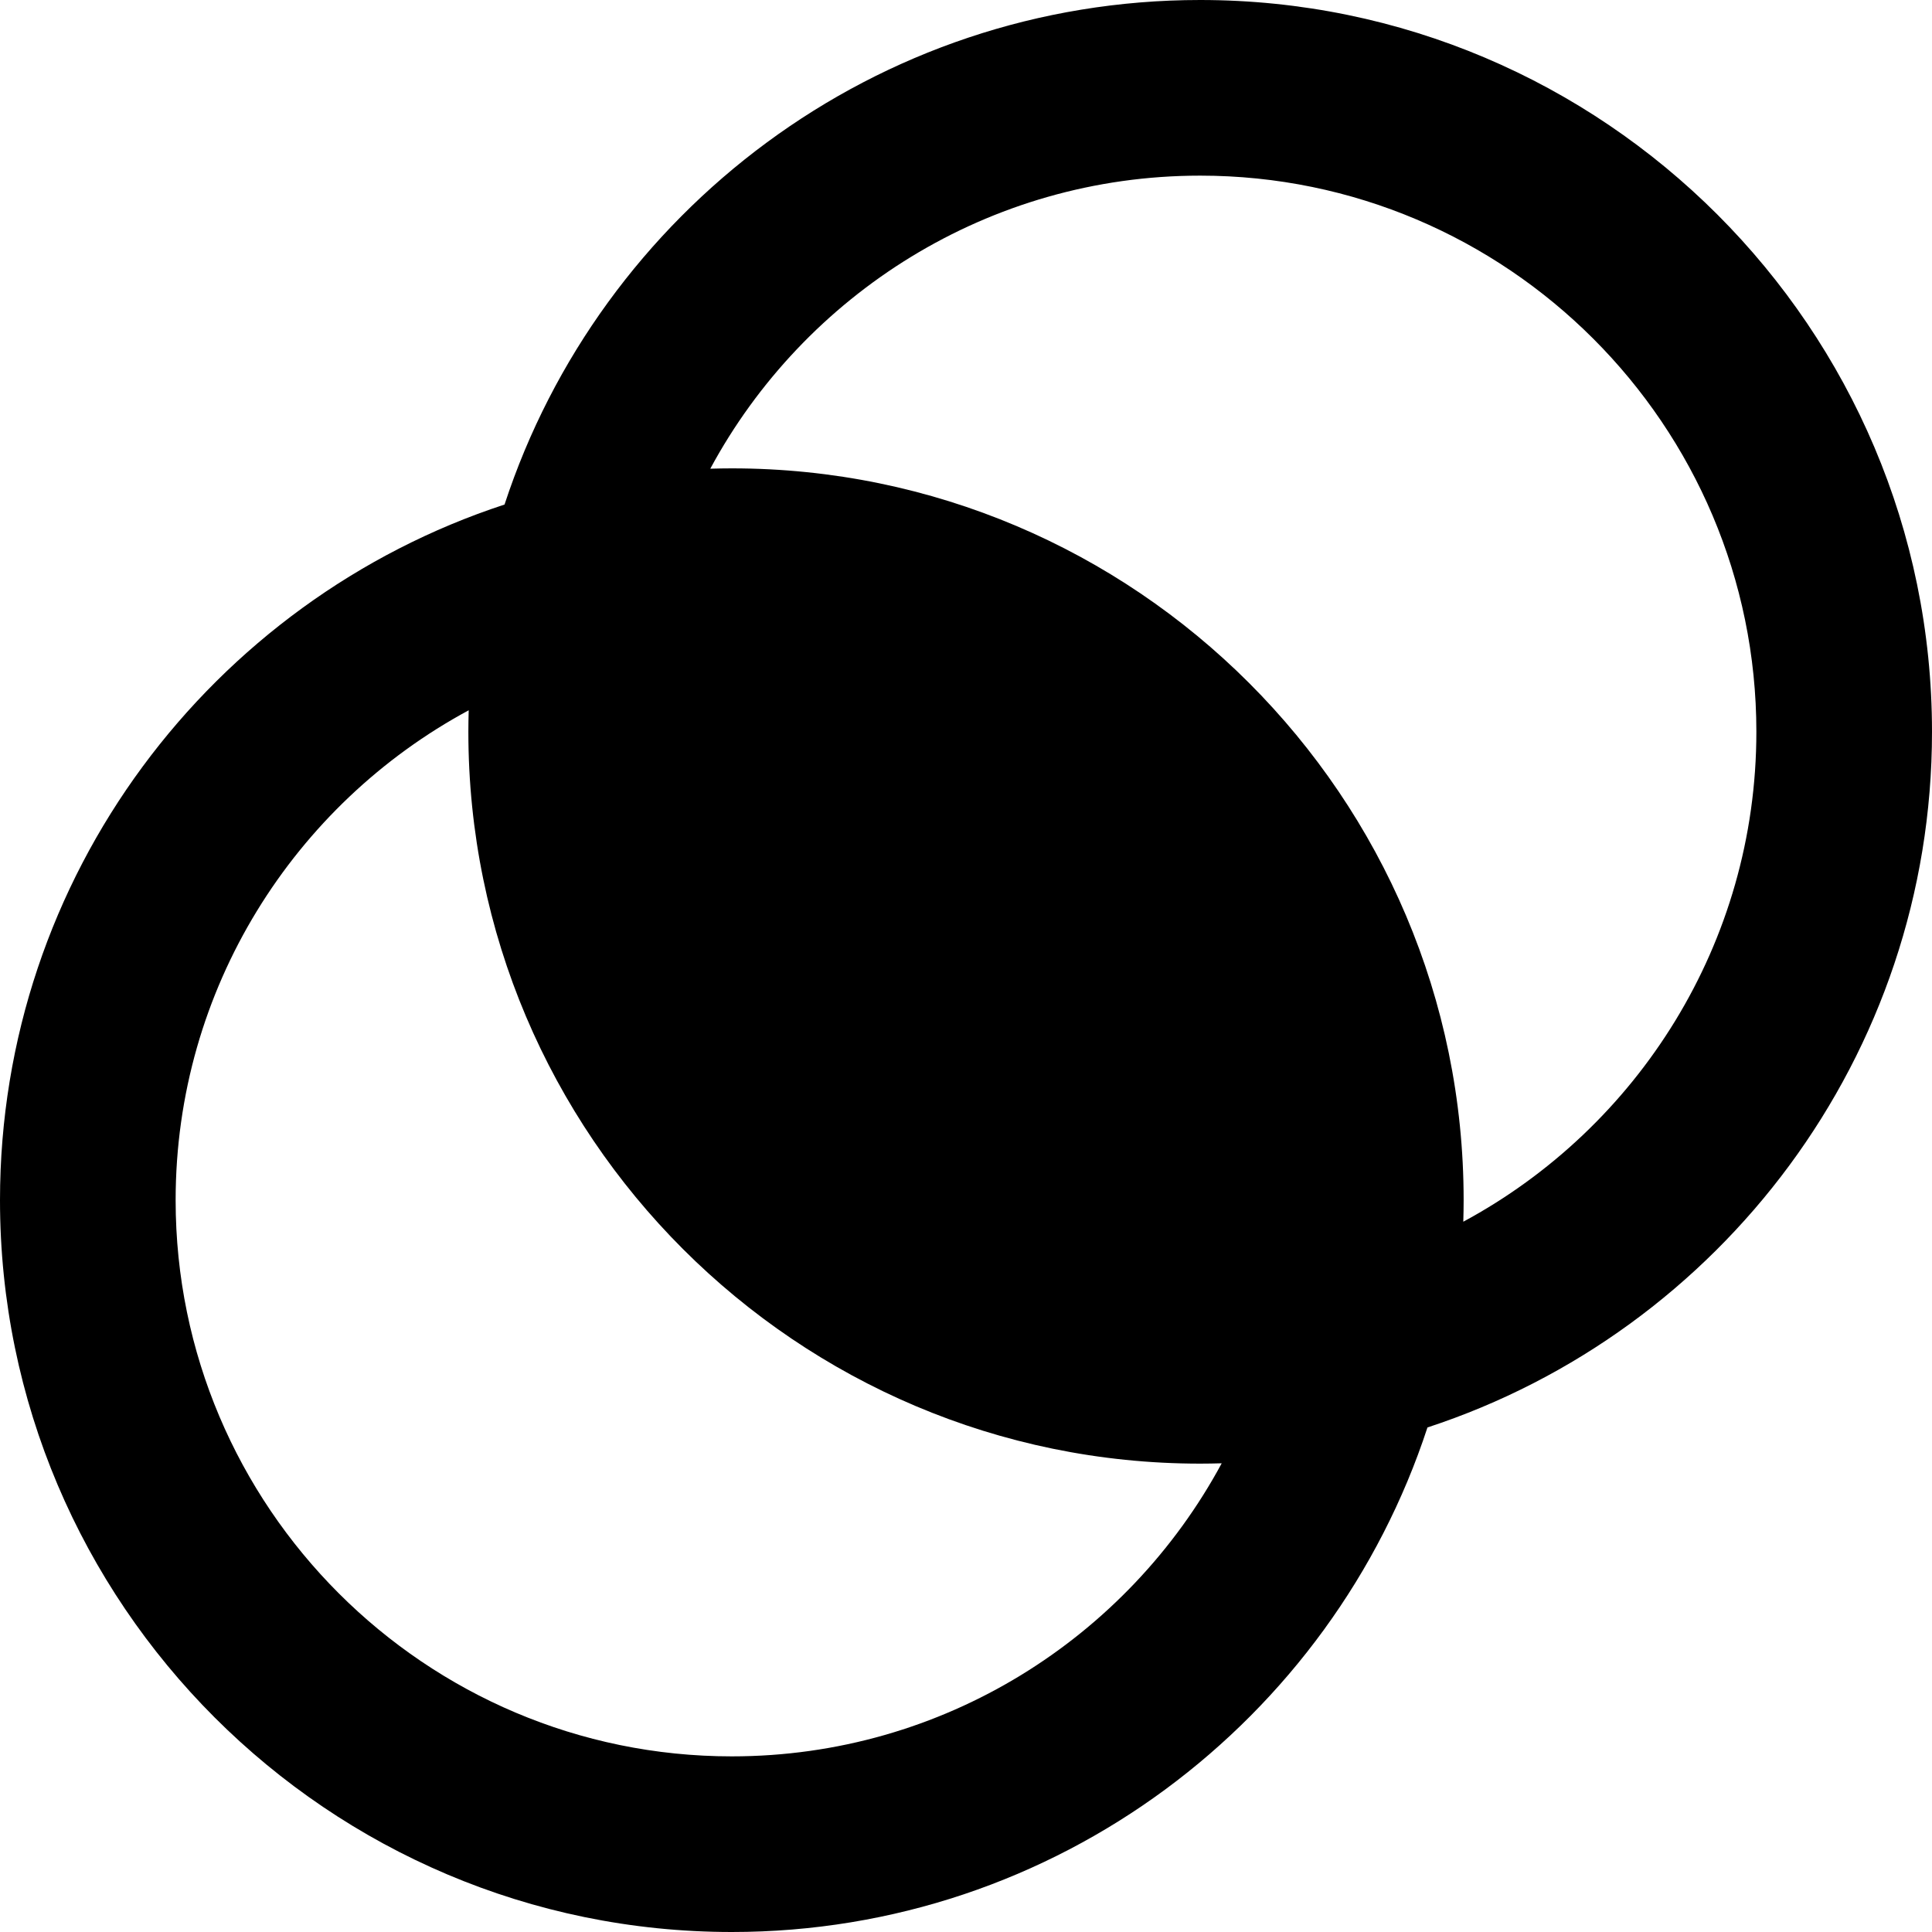
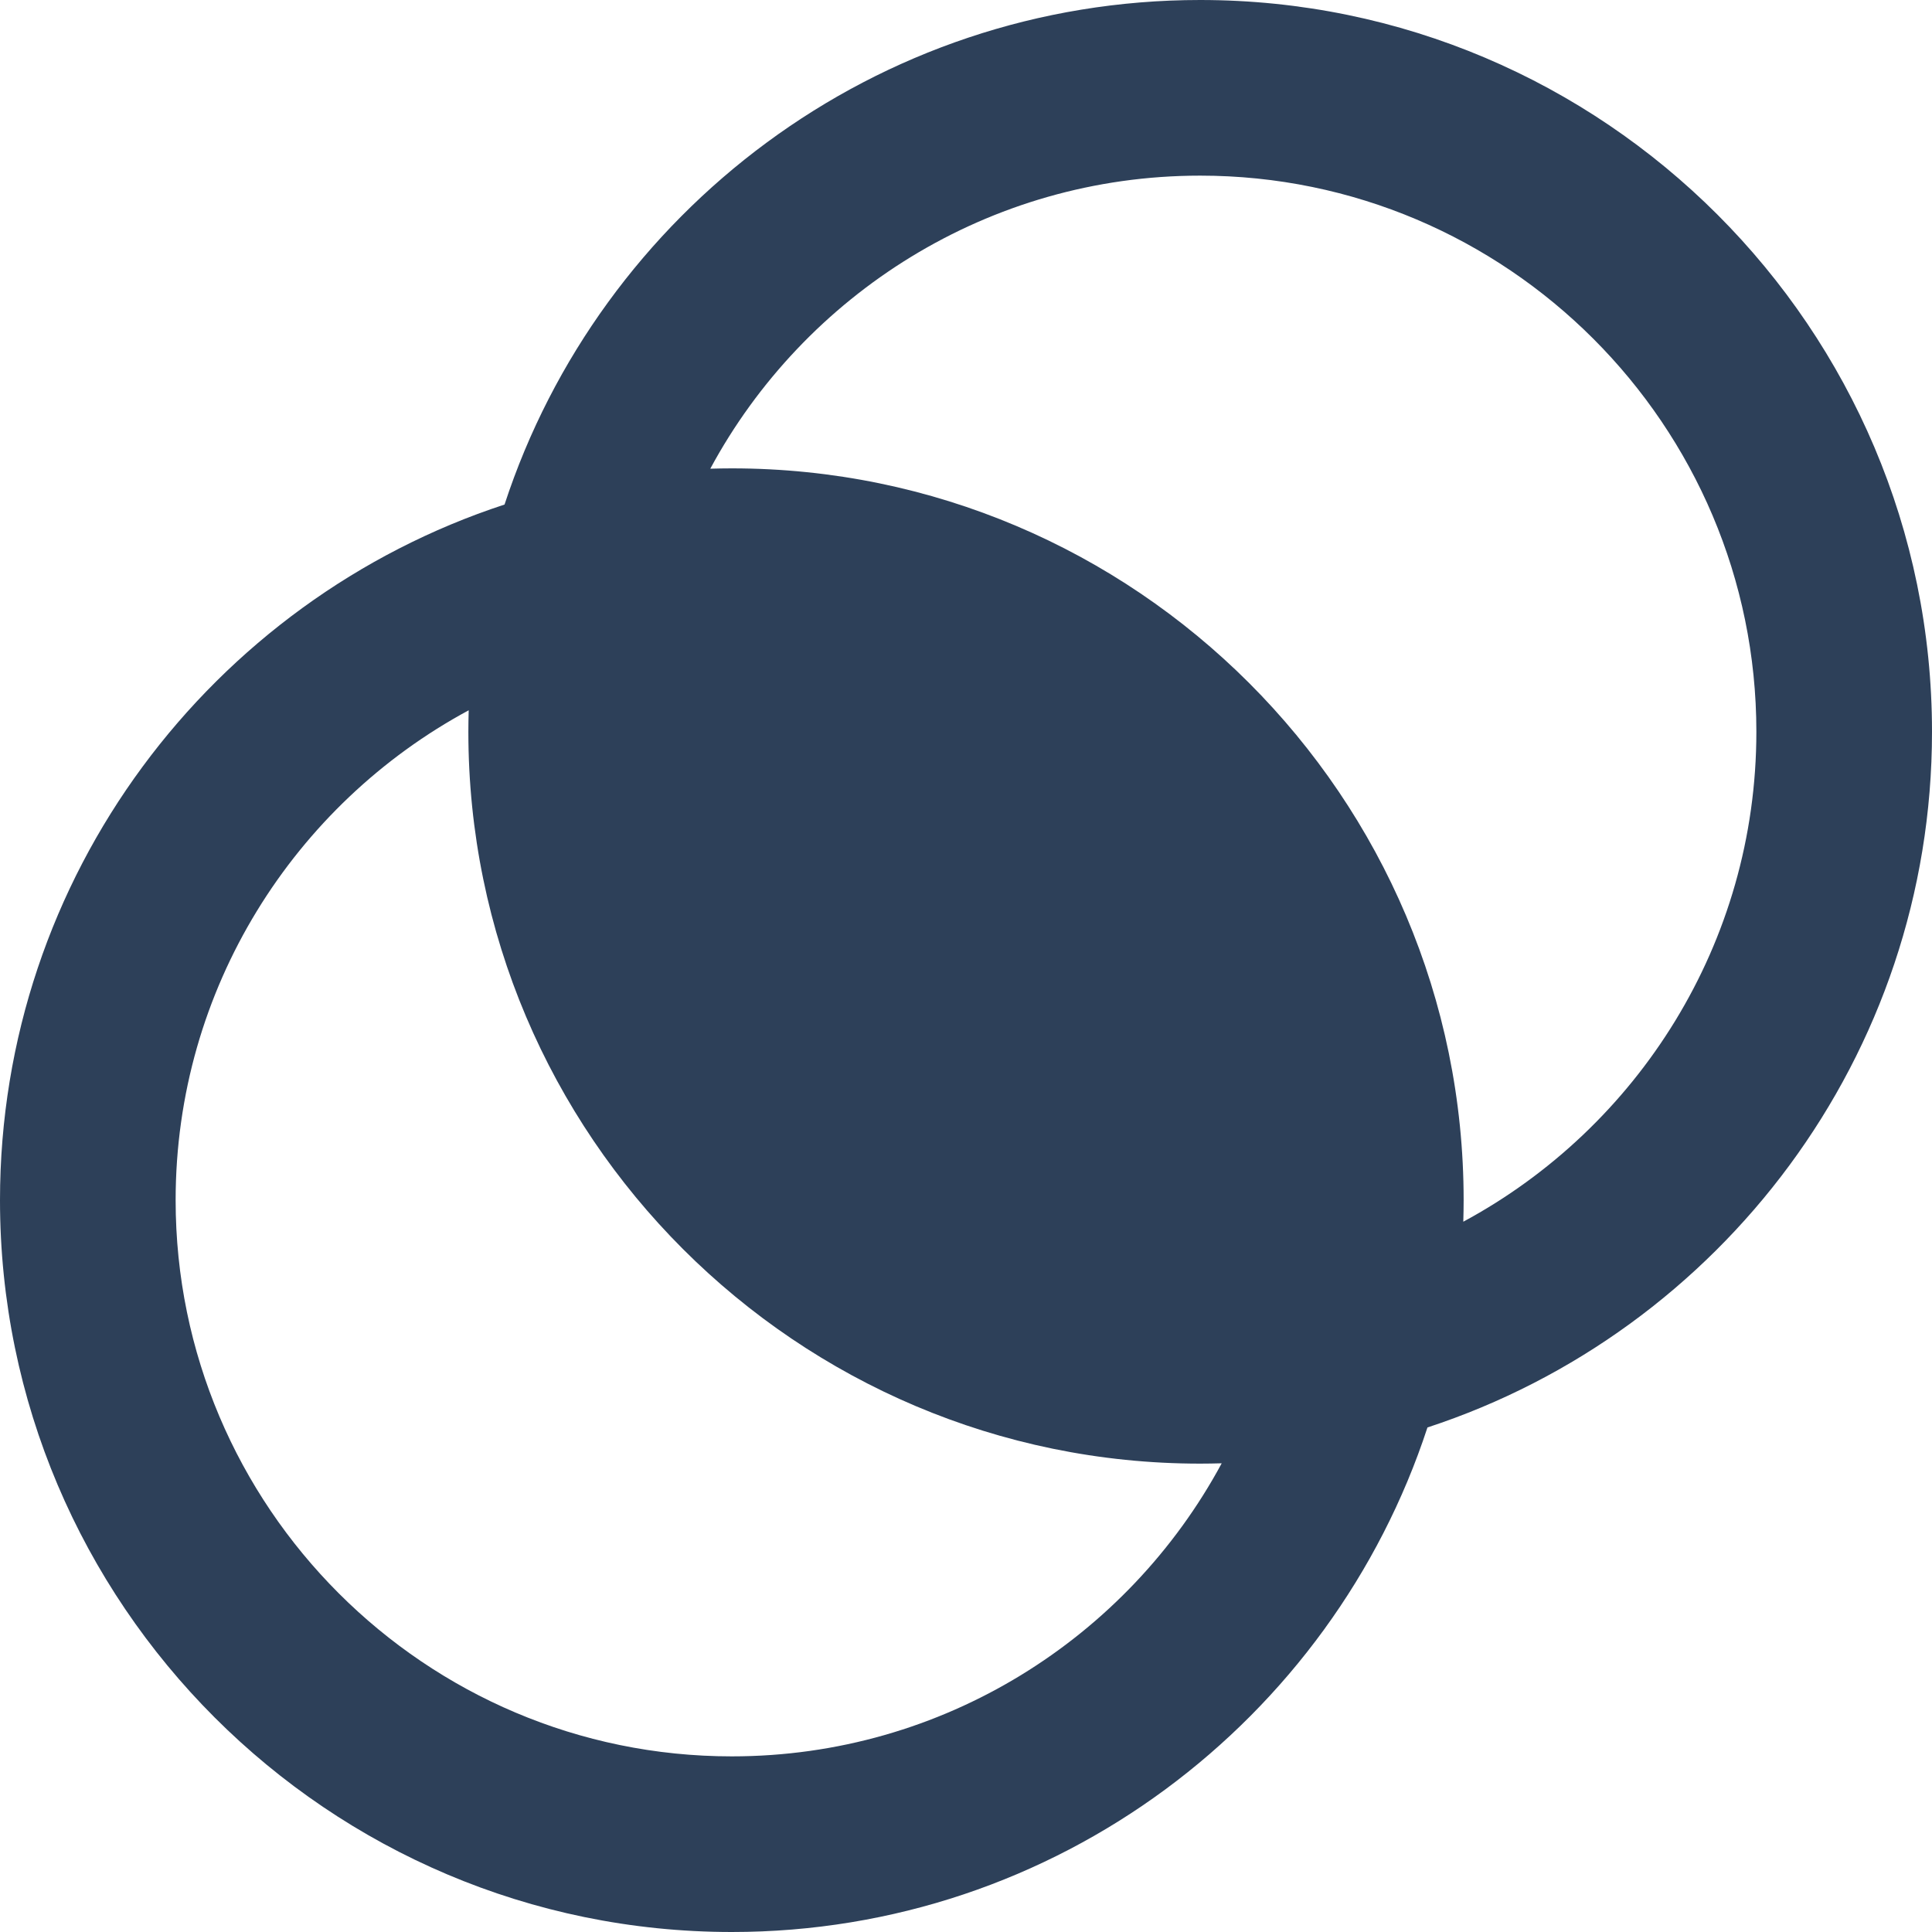
- <svg xmlns="http://www.w3.org/2000/svg" version="1.1" id="Layer_1" x="0px" y="0px" viewBox="0 0 512 512" style="enable-background:new 0 0 512 512;" xml:space="preserve">
+ <svg xmlns="http://www.w3.org/2000/svg" version="1.1" id="Layer_1" x="0px" y="0px" fill="#2D4059" viewBox="0 0 512 512" style="enable-background:new 0 0 512 512;" xml:space="preserve">
  <g>
    <g>
      <path d="M318.061,0c-85.92,0-158.956,56.168-184.353,133.708C56.168,159.105,0,232.141,0,318.061    C0,424.999,87.001,512,193.939,512c85.92,0,158.956-56.168,184.353-133.708C455.832,352.895,512,279.859,512,193.939    C512,87.001,424.999,0,318.061,0z M193.939,465.455c-81.273,0-147.394-66.121-147.394-147.394    c0-56.066,31.468-104.915,77.666-129.828c-0.054,1.896-0.09,3.798-0.09,5.706c0,106.938,87.001,193.939,193.939,193.939    c1.908,0,3.81-0.036,5.706-0.09C298.854,433.987,250.005,465.455,193.939,465.455z M387.789,323.767    c0.054-1.896,0.09-3.798,0.09-5.706c0-106.938-87.001-193.939-193.939-193.939c-1.908,0-3.81,0.036-5.706,0.09    c24.913-46.198,73.762-77.666,129.828-77.666c81.273,0,147.394,66.121,147.394,147.394    C465.455,250.005,433.987,298.854,387.789,323.767z" />
    </g>
  </g>
  <g>
</g>
  <g>
</g>
  <g>
</g>
  <g>
</g>
  <g>
</g>
  <g>
</g>
  <g>
</g>
  <g>
</g>
  <g>
</g>
  <g>
</g>
  <g>
</g>
  <g>
</g>
  <g>
</g>
  <g>
</g>
  <g>
</g>
</svg>
